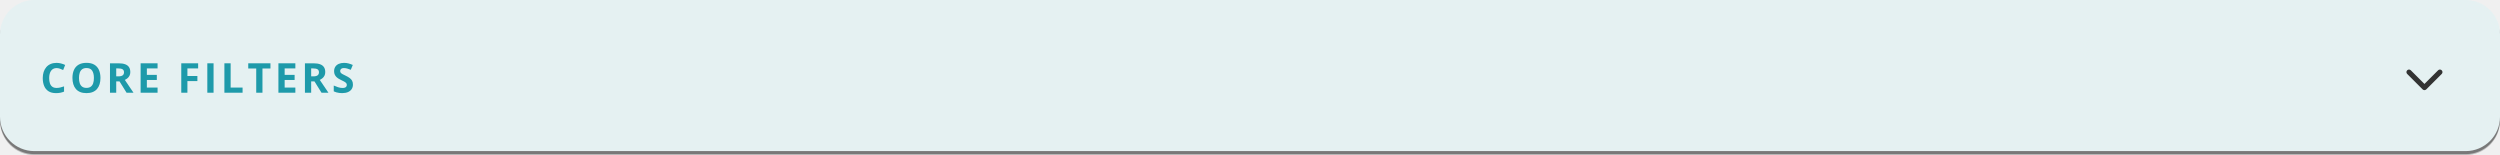
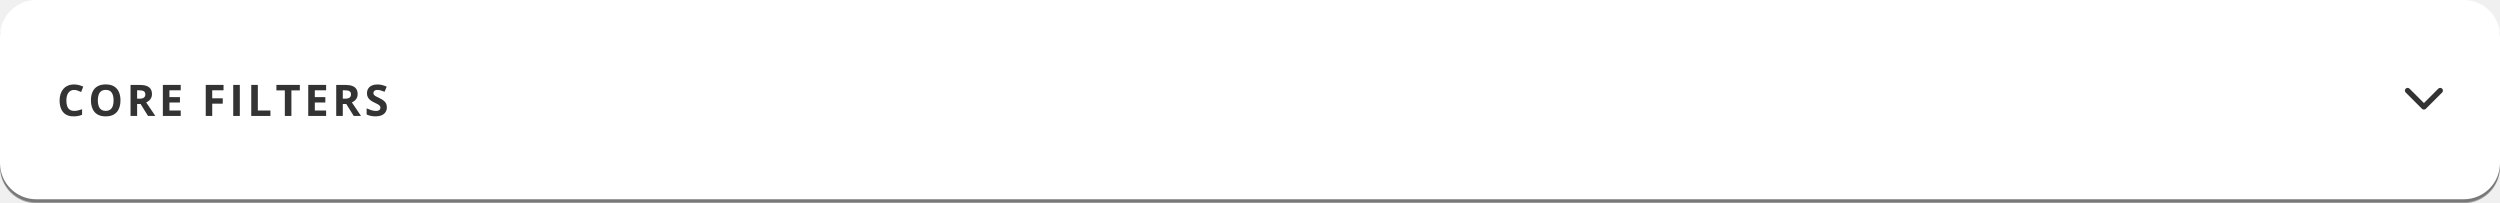
- <svg xmlns="http://www.w3.org/2000/svg" xmlns:xlink="http://www.w3.org/1999/xlink" width="728px" height="45px" viewBox="0 0 728 45" version="1.1">
+ <svg xmlns="http://www.w3.org/2000/svg" xmlns:xlink="http://www.w3.org/1999/xlink" width="690px" height="56px" viewBox="0 0 690 56" version="1.1">
  <defs>
-     <rect id="path-1" x="0" y="0" width="728" height="44" rx="10" />
-     <filter x="-0.1%" y="-1.1%" width="100.1%" height="104.5%" filterUnits="objectBoundingBox" id="filter-2">
+     <rect id="path-1" x="0" y="0" width="690" height="55" rx="10" />
+     <filter x="-0.1%" y="-0.9%" width="100.1%" height="103.6%" filterUnits="objectBoundingBox" id="filter-2">
      <feOffset dx="0" dy="1" in="SourceAlpha" result="shadowOffsetOuter1" />
      <feColorMatrix values="0 0 0 0 0   0 0 0 0 0   0 0 0 0 0  0 0 0 0.5 0" type="matrix" in="shadowOffsetOuter1" />
    </filter>
  </defs>
  <g id="Page-1" stroke="none" stroke-width="1" fill="none" fill-rule="evenodd">
    <g id="Group-14">
      <g id="Rectangle">
        <use fill="black" fill-opacity="1" filter="url(#filter-2)" xlink:href="#path-1" />
-         <use fill="#E5F1F2" fill-rule="evenodd" xlink:href="#path-1" />
+         <use fill="#FFFFFF" fill-rule="evenodd" xlink:href="#path-1" />
      </g>
-       <g id="CORE-FILTERS" transform="translate(12.4492, 18.2988)" fill="#1E9AAA" fill-rule="nonzero">
+       <g id="CORE-FILTERS" transform="translate(16.4492, 23.2988)" fill="#333333" fill-rule="nonzero">
        <path d="M4.02,1.523 C3.672,1.523 3.364,1.591 3.097,1.726 C2.829,1.86 2.604,2.055 2.423,2.309 C2.241,2.562 2.104,2.869 2.01,3.229 C1.916,3.588 1.869,3.992 1.869,4.441 C1.869,5.047 1.944,5.563 2.095,5.991 C2.245,6.419 2.479,6.745 2.795,6.97 C3.111,7.194 3.52,7.307 4.02,7.307 C4.367,7.307 4.716,7.268 5.065,7.189 C5.415,7.111 5.795,7 6.205,6.855 L6.205,8.379 C5.826,8.535 5.453,8.647 5.086,8.716 C4.719,8.784 4.307,8.818 3.85,8.818 C2.967,8.818 2.241,8.636 1.673,8.271 C1.104,7.905 0.684,7.394 0.41,6.735 C0.137,6.077 0,5.309 0,4.43 C0,3.781 0.088,3.188 0.264,2.648 C0.439,2.109 0.697,1.643 1.037,1.248 C1.377,0.854 1.797,0.549 2.297,0.334 C2.797,0.119 3.371,0.012 4.02,0.012 C4.445,0.012 4.872,0.065 5.3,0.173 C5.728,0.28 6.137,0.428 6.527,0.615 L5.941,2.092 C5.621,1.939 5.299,1.807 4.975,1.693 C4.65,1.58 4.332,1.523 4.02,1.523 Z" id="Path" />
        <path d="M16.803,4.406 C16.803,5.066 16.721,5.667 16.557,6.208 C16.393,6.749 16.144,7.215 15.81,7.605 C15.476,7.996 15.053,8.296 14.541,8.505 C14.029,8.714 13.424,8.818 12.725,8.818 C12.025,8.818 11.42,8.714 10.908,8.505 C10.396,8.296 9.974,7.996 9.64,7.605 C9.306,7.215 9.057,6.748 8.893,6.205 C8.729,5.662 8.646,5.059 8.646,4.395 C8.646,3.508 8.792,2.735 9.083,2.077 C9.374,1.419 9.822,0.908 10.428,0.545 C11.033,0.182 11.803,0 12.736,0 C13.666,0 14.431,0.182 15.03,0.545 C15.63,0.908 16.075,1.42 16.366,2.08 C16.657,2.74 16.803,3.516 16.803,4.406 Z M10.551,4.406 C10.551,5.004 10.626,5.519 10.776,5.95 C10.927,6.382 11.162,6.714 11.482,6.946 C11.803,7.179 12.217,7.295 12.725,7.295 C13.24,7.295 13.658,7.179 13.979,6.946 C14.299,6.714 14.532,6.382 14.679,5.95 C14.825,5.519 14.898,5.004 14.898,4.406 C14.898,3.508 14.73,2.801 14.395,2.285 C14.059,1.77 13.506,1.512 12.736,1.512 C12.225,1.512 11.808,1.628 11.485,1.86 C11.163,2.093 10.927,2.425 10.776,2.856 C10.626,3.288 10.551,3.805 10.551,4.406 Z" id="Shape" />
        <path d="M22.074,0.135 C22.852,0.135 23.493,0.229 23.999,0.416 C24.505,0.604 24.881,0.887 25.127,1.266 C25.373,1.645 25.496,2.123 25.496,2.701 C25.496,3.092 25.422,3.434 25.273,3.727 C25.125,4.02 24.93,4.268 24.688,4.471 C24.445,4.674 24.184,4.84 23.902,4.969 L26.422,8.701 L24.406,8.701 L22.361,5.414 L21.395,5.414 L21.395,8.701 L19.578,8.701 L19.578,0.135 L22.074,0.135 Z M21.945,1.623 L21.395,1.623 L21.395,3.938 L21.98,3.938 C22.582,3.938 23.013,3.837 23.272,3.636 C23.532,3.435 23.662,3.139 23.662,2.748 C23.662,2.342 23.522,2.053 23.243,1.881 C22.964,1.709 22.531,1.623 21.945,1.623 Z" id="Shape" />
        <polygon id="Path" points="33.434 8.701 28.5 8.701 28.5 0.135 33.434 0.135 33.434 1.623 30.316 1.623 30.316 3.504 33.217 3.504 33.217 4.992 30.316 4.992 30.316 7.201 33.434 7.201" />
        <polygon id="Path" points="42.125 8.701 40.338 8.701 40.338 0.135 45.248 0.135 45.248 1.623 42.125 1.623 42.125 3.832 45.031 3.832 45.031 5.314 42.125 5.314" />
        <polygon id="Path" points="47.924 8.701 47.924 0.135 49.74 0.135 49.74 8.701" />
        <polygon id="Path" points="52.896 8.701 52.896 0.135 54.713 0.135 54.713 7.201 58.188 7.201 58.188 8.701" />
        <polygon id="Path" points="63.98 8.701 62.164 8.701 62.164 1.646 59.838 1.646 59.838 0.135 66.307 0.135 66.307 1.646 63.98 1.646" />
        <polygon id="Path" points="73.559 8.701 68.625 8.701 68.625 0.135 73.559 0.135 73.559 1.623 70.441 1.623 70.441 3.504 73.342 3.504 73.342 4.992 70.441 4.992 70.441 7.201 73.559 7.201" />
        <path d="M78.842,0.135 C79.619,0.135 80.261,0.229 80.767,0.416 C81.272,0.604 81.648,0.887 81.895,1.266 C82.141,1.645 82.264,2.123 82.264,2.701 C82.264,3.092 82.189,3.434 82.041,3.727 C81.893,4.02 81.697,4.268 81.455,4.471 C81.213,4.674 80.951,4.84 80.67,4.969 L83.189,8.701 L81.174,8.701 L79.129,5.414 L78.162,5.414 L78.162,8.701 L76.346,8.701 L76.346,0.135 L78.842,0.135 Z M78.713,1.623 L78.162,1.623 L78.162,3.938 L78.748,3.938 C79.35,3.938 79.78,3.837 80.04,3.636 C80.3,3.435 80.43,3.139 80.43,2.748 C80.43,2.342 80.29,2.053 80.011,1.881 C79.731,1.709 79.299,1.623 78.713,1.623 Z" id="Shape" />
        <path d="M90.324,6.322 C90.324,6.83 90.201,7.271 89.955,7.646 C89.709,8.021 89.351,8.311 88.88,8.514 C88.409,8.717 87.838,8.818 87.166,8.818 C86.869,8.818 86.579,8.799 86.296,8.76 C86.013,8.721 85.741,8.663 85.481,8.587 C85.222,8.511 84.975,8.416 84.74,8.303 L84.74,6.615 C85.146,6.795 85.568,6.957 86.006,7.102 C86.443,7.246 86.877,7.318 87.307,7.318 C87.604,7.318 87.843,7.279 88.024,7.201 C88.206,7.123 88.338,7.016 88.42,6.879 C88.502,6.742 88.543,6.586 88.543,6.41 C88.543,6.195 88.471,6.012 88.326,5.859 C88.182,5.707 87.983,5.564 87.731,5.432 C87.479,5.299 87.195,5.156 86.879,5.004 C86.68,4.91 86.463,4.796 86.229,4.661 C85.994,4.526 85.771,4.361 85.561,4.166 C85.35,3.971 85.177,3.733 85.042,3.454 C84.907,3.175 84.84,2.84 84.84,2.449 C84.84,1.938 84.957,1.5 85.191,1.137 C85.426,0.773 85.761,0.495 86.196,0.302 C86.632,0.108 87.146,0.012 87.74,0.012 C88.186,0.012 88.61,0.063 89.015,0.167 C89.419,0.271 89.842,0.42 90.283,0.615 L89.697,2.027 C89.303,1.867 88.949,1.743 88.637,1.655 C88.324,1.567 88.006,1.523 87.682,1.523 C87.455,1.523 87.262,1.56 87.102,1.632 C86.941,1.704 86.82,1.806 86.738,1.937 C86.656,2.067 86.615,2.219 86.615,2.391 C86.615,2.594 86.675,2.765 86.794,2.903 C86.913,3.042 87.093,3.176 87.333,3.305 C87.573,3.434 87.873,3.584 88.232,3.756 C88.67,3.963 89.044,4.179 89.354,4.403 C89.665,4.628 89.904,4.892 90.072,5.194 C90.24,5.497 90.324,5.873 90.324,6.322 Z" id="Path" />
      </g>
-       <g id="CHEVRON-DOWN" transform="translate(700.7501, 20.25)" fill="#333333" fill-rule="nonzero">
+       <g id="CHEVRON-DOWN" transform="translate(663.7501, 24.25)" fill="#333333" fill-rule="nonzero">
        <path d="M5.25,6 C5.058,6 4.866,5.927 4.72,5.78 L0.22,1.28 C-0.073,0.987 -0.073,0.513 0.22,0.22 C0.513,-0.073 0.987,-0.073 1.28,0.22 L5.25,4.191 L9.22,0.22 C9.513,-0.073 9.988,-0.073 10.281,0.22 C10.574,0.513 10.574,0.988 10.281,1.281 L5.781,5.781 C5.634,5.927 5.442,6 5.25,6 Z" id="Path" />
      </g>
    </g>
  </g>
</svg>
